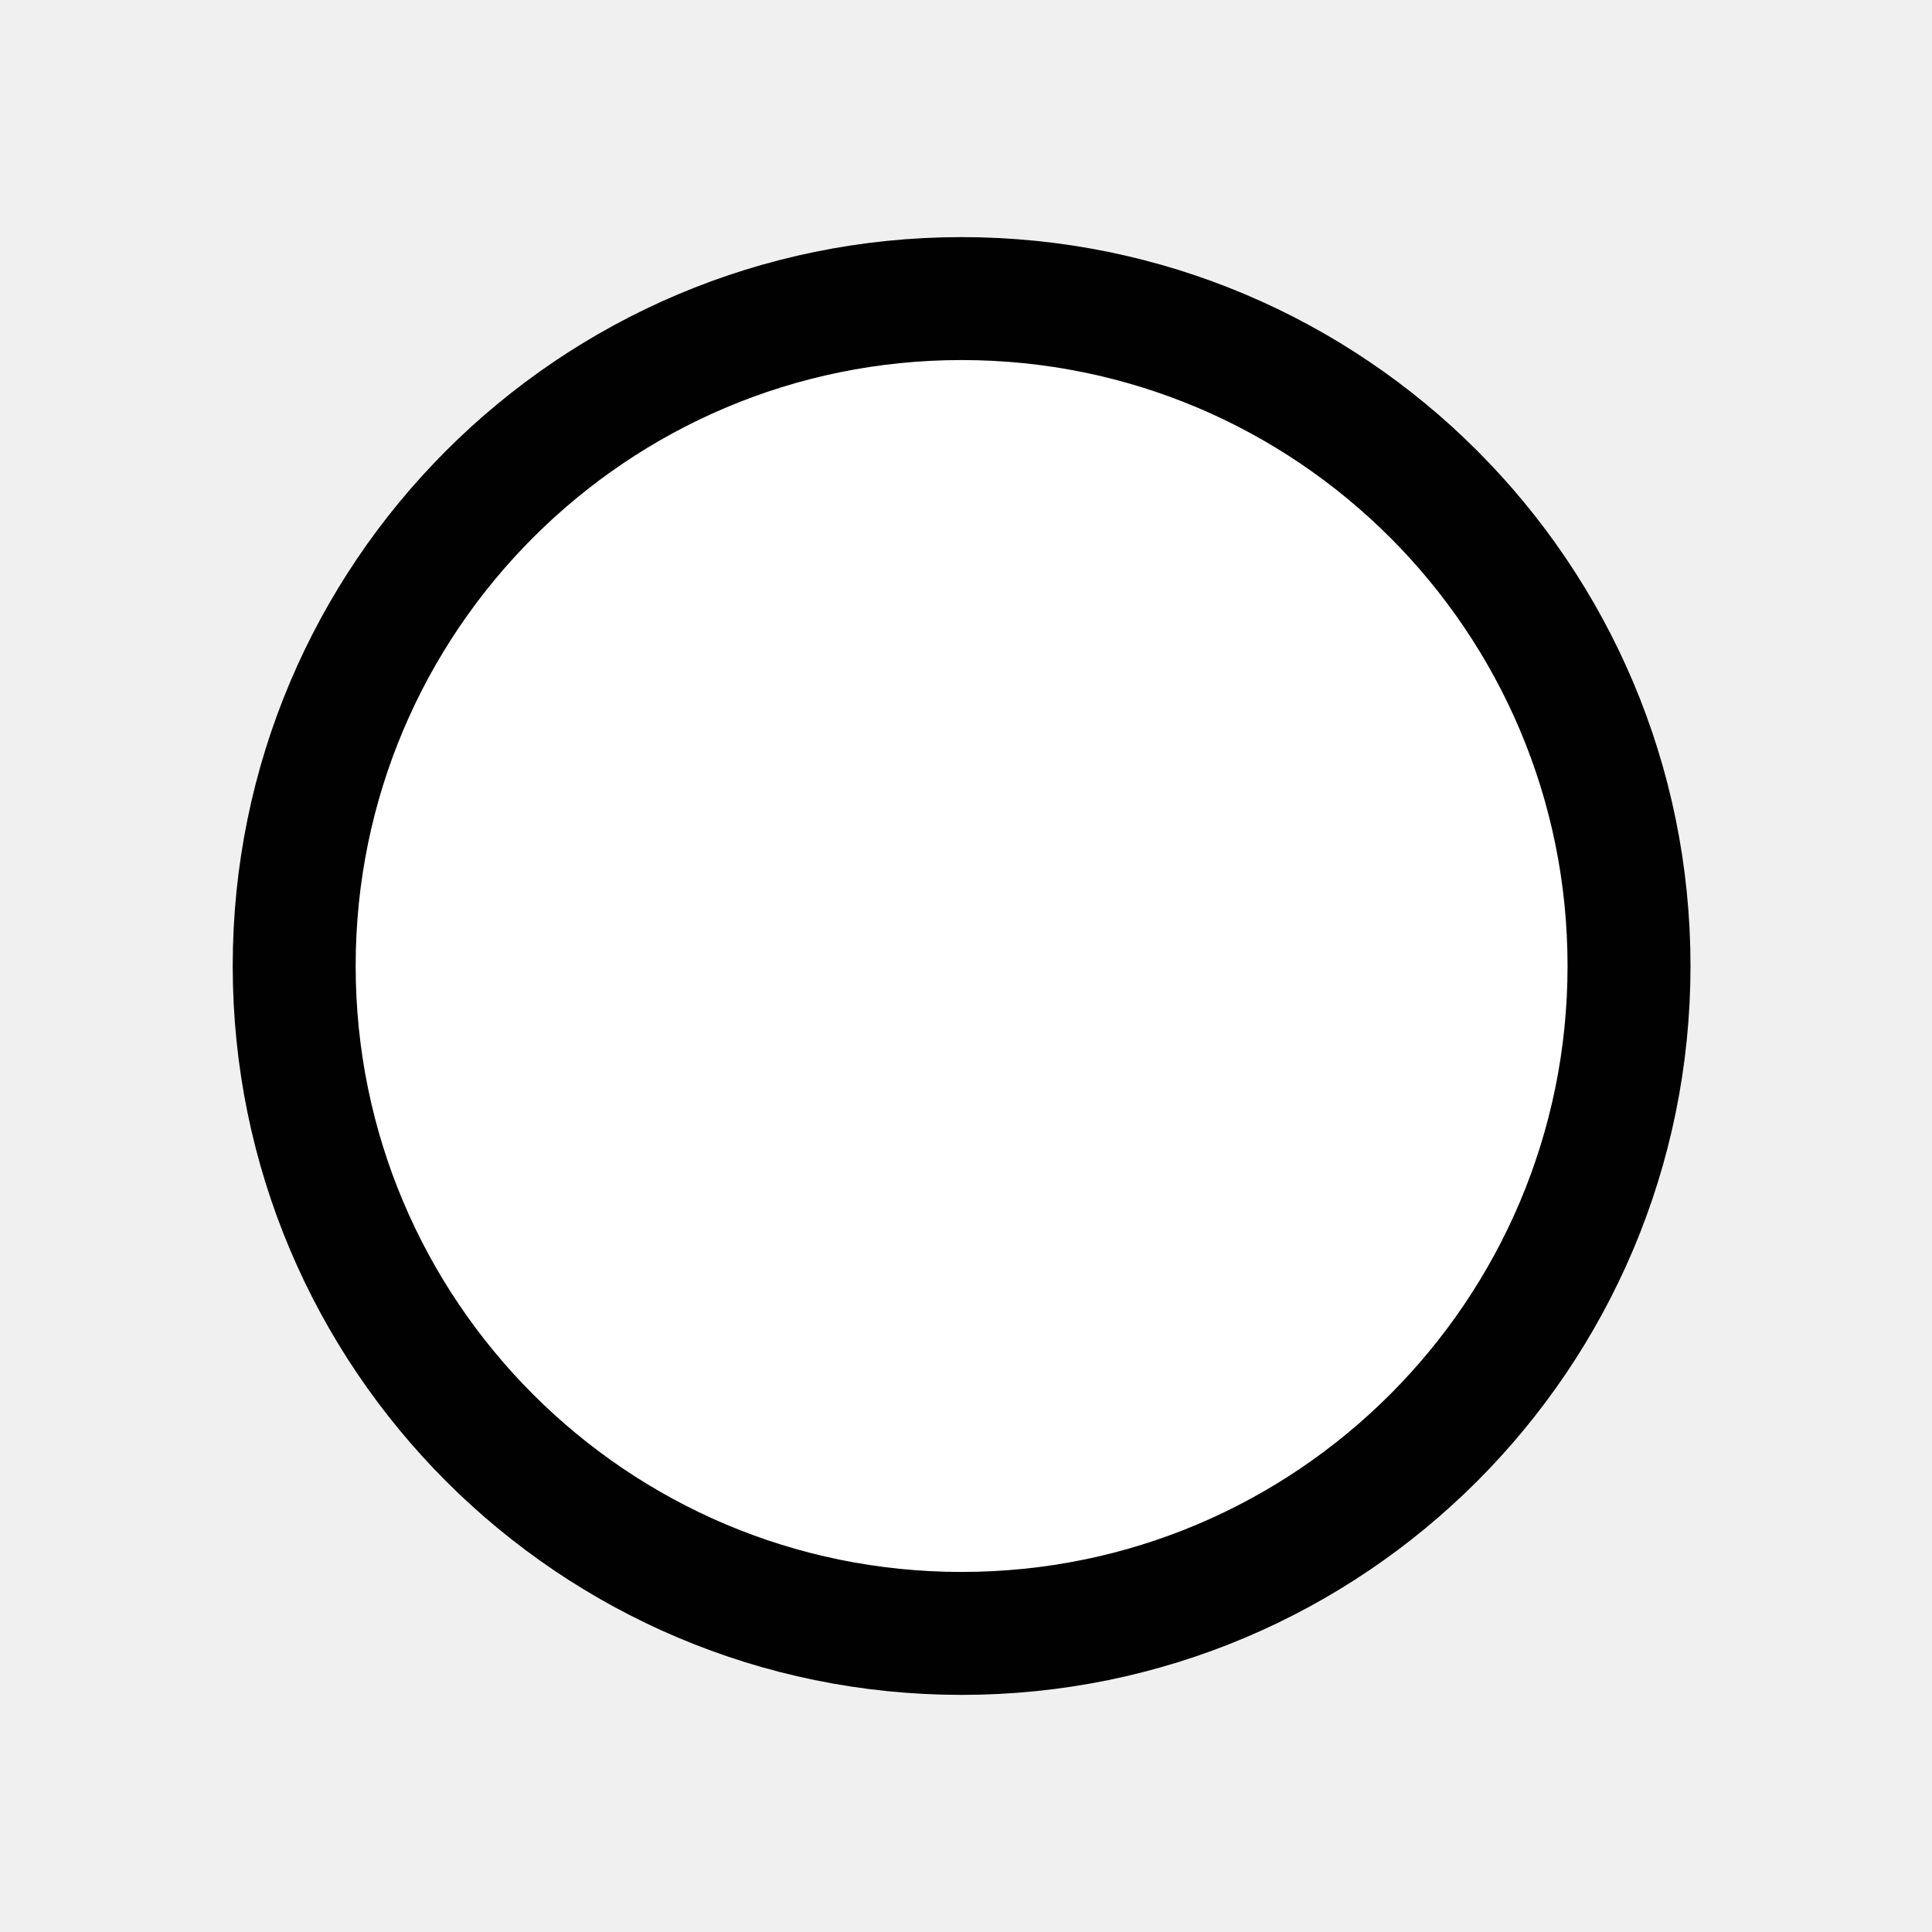
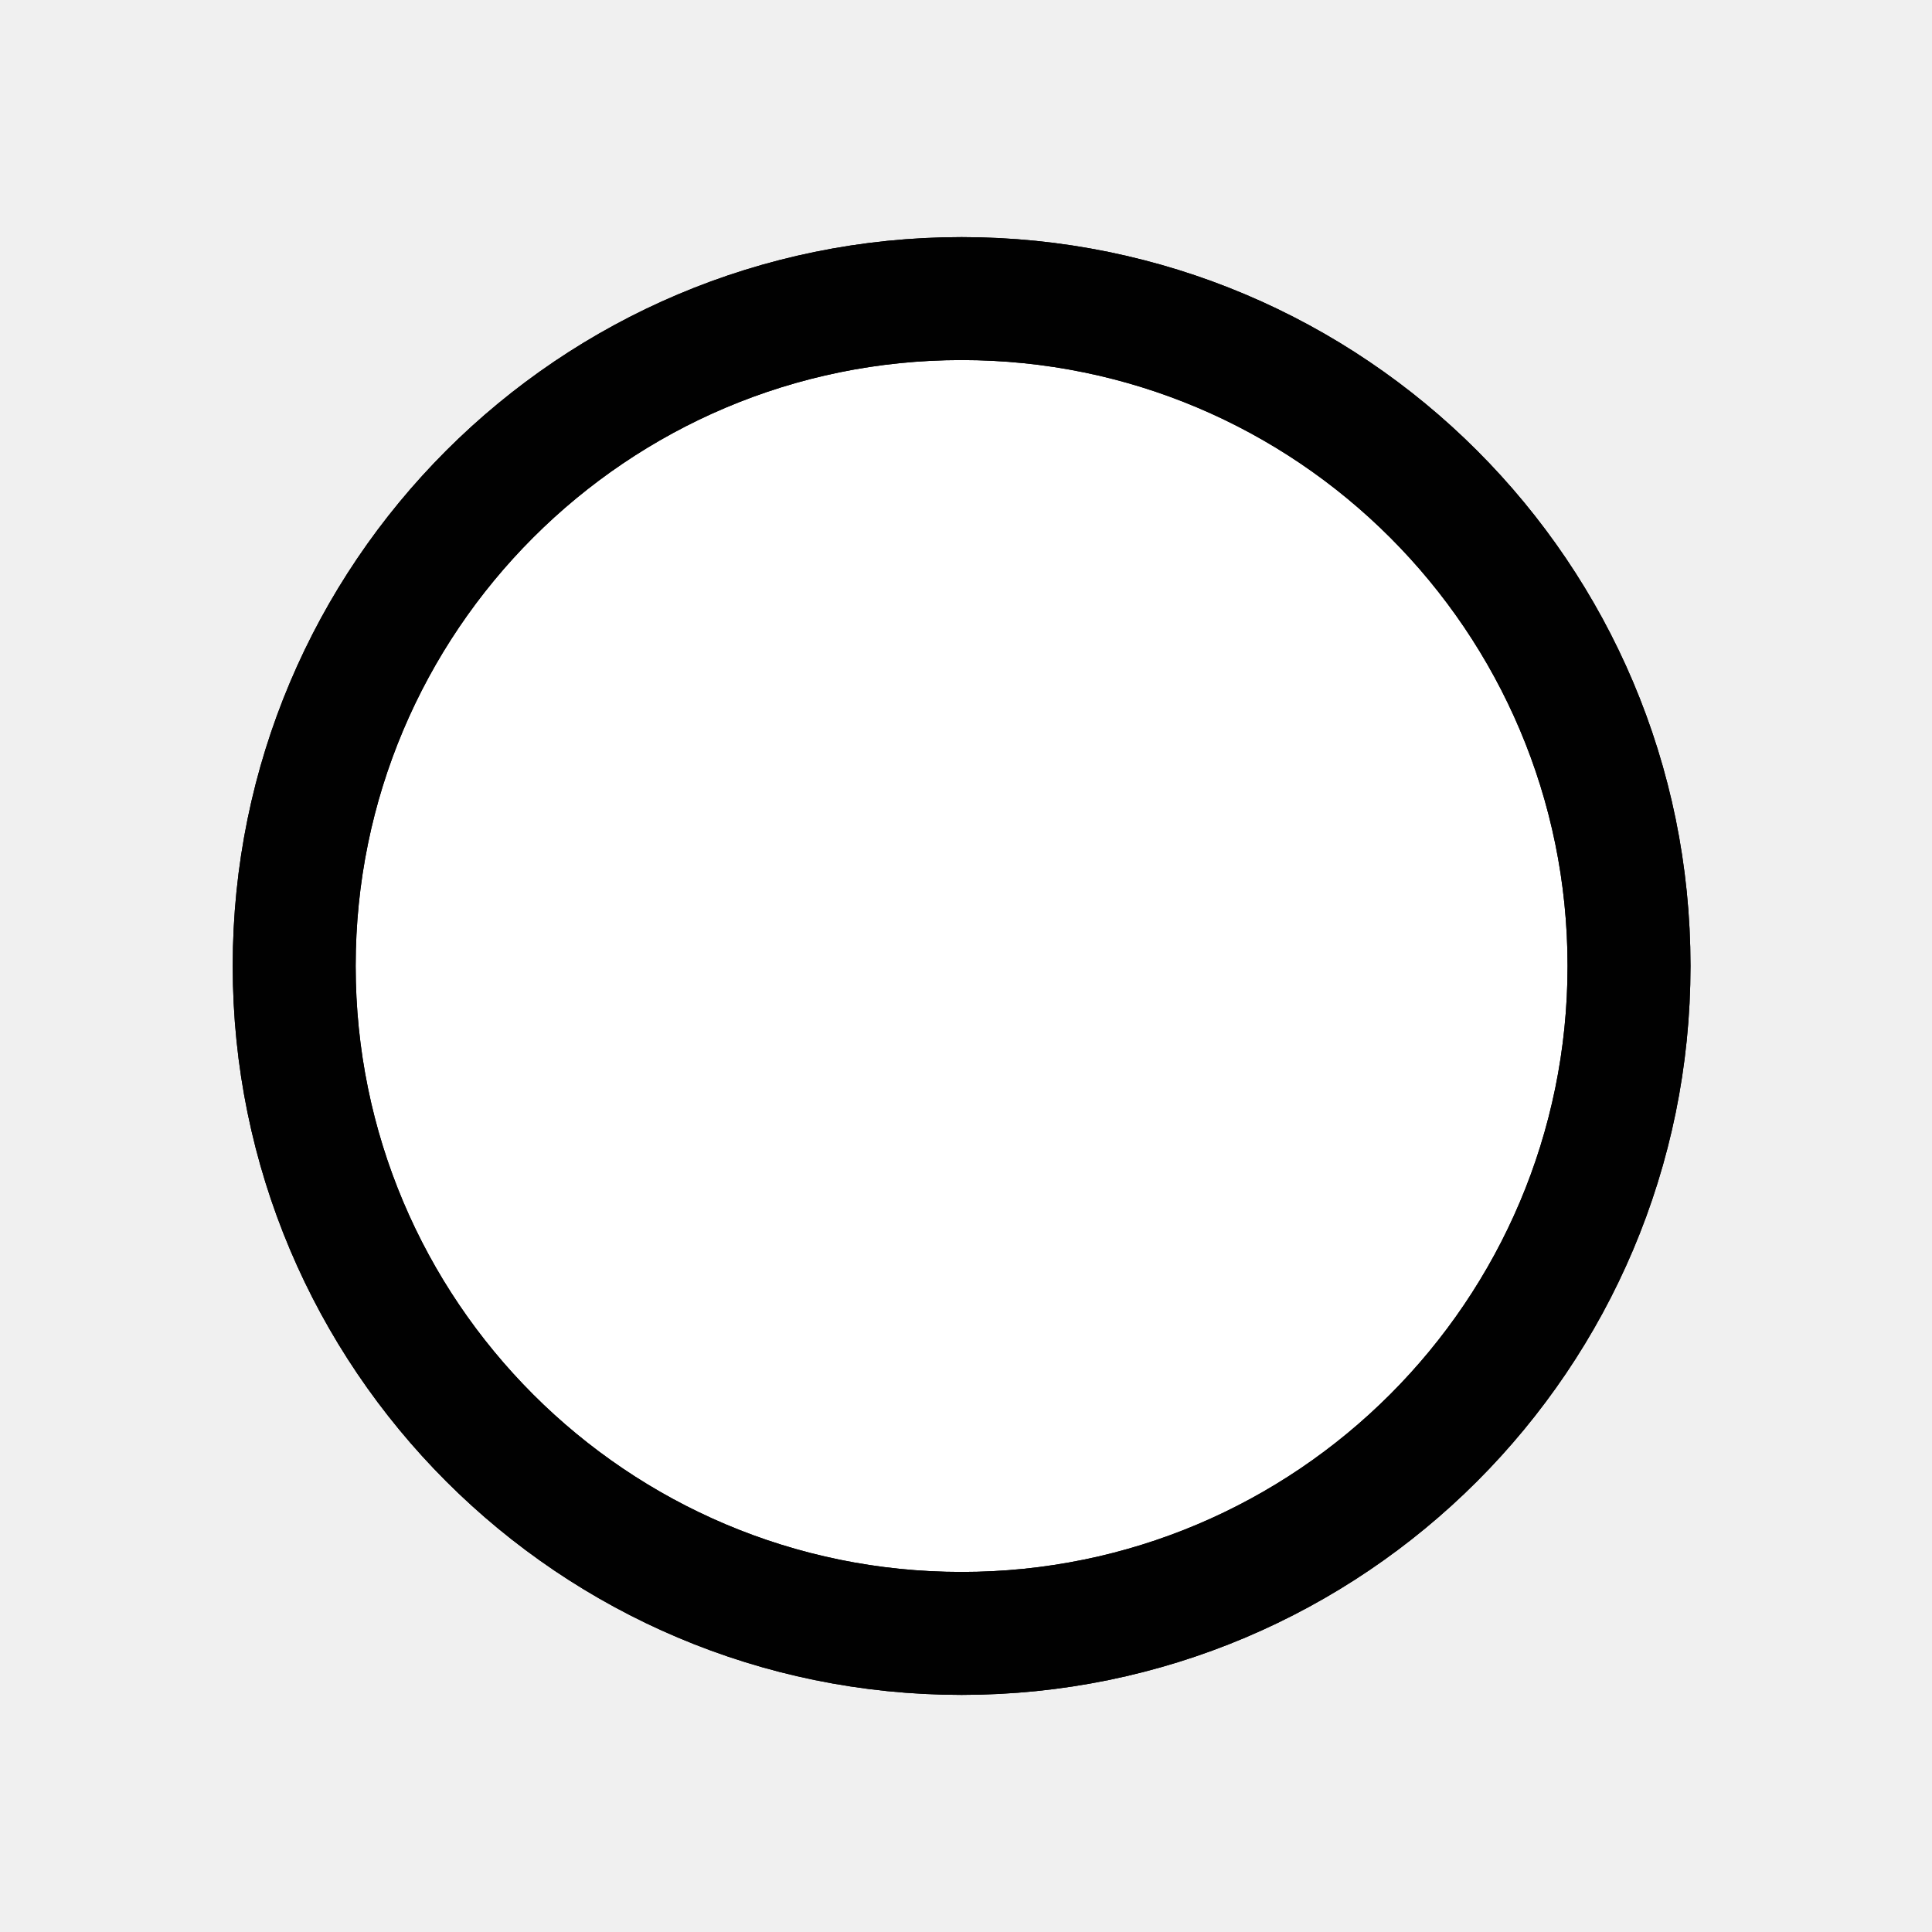
<svg xmlns="http://www.w3.org/2000/svg" xmlns:xlink="http://www.w3.org/1999/xlink" enable-background="new 0 0 55 55" height="55px" id="Layer_1" version="1.1" viewBox="0 0 55 55" width="55px" x="0px" xml:space="preserve" y="0px">
  <g display="block" id="network-wireless-100">
    <g display="inline">
      <g>
        <defs>
          <rect height="45" id="SVGID_11_" width="45" x="4.875" y="5" />
        </defs>
        <clipPath id="SVGID_12_">
          <use overflow="visible" xlink:href="#SVGID_11_" />
        </clipPath>
-         <path clip-path="url(#SVGID_12_)" d="M46.375,27.498c0,10.494-8.507,19.002-19,19.002s-19-8.508-19-19.002     c0-10.49,8.507-18.998,19-18.998S46.375,17.003,46.375,27.498z" fill="#ffffff" />
+         <path clip-path="url(#SVGID_12_)" d="M46.375,27.498c0,10.494-8.507,19.002-19,19.002s-19-8.508-19-19.002     c0-10.49,8.507-18.998,19-18.998S46.375,17.003,46.375,27.498z" fill="#ffffff" stroke="#010101" stroke-linecap="round" stroke-linejoin="round" stroke-width="3.5" />
      </g>
    </g>
    <path d="   M46.375,27.498c0,10.494-8.507,19.002-19,19.002s-19-8.508-19-19.002c0-10.49,8.507-18.998,19-18.998S46.375,17.003,46.375,27.498z   " display="inline" fill="none" stroke="#010101" stroke-linecap="round" stroke-linejoin="round" stroke-width="3.5" />
  </g>
</svg>
